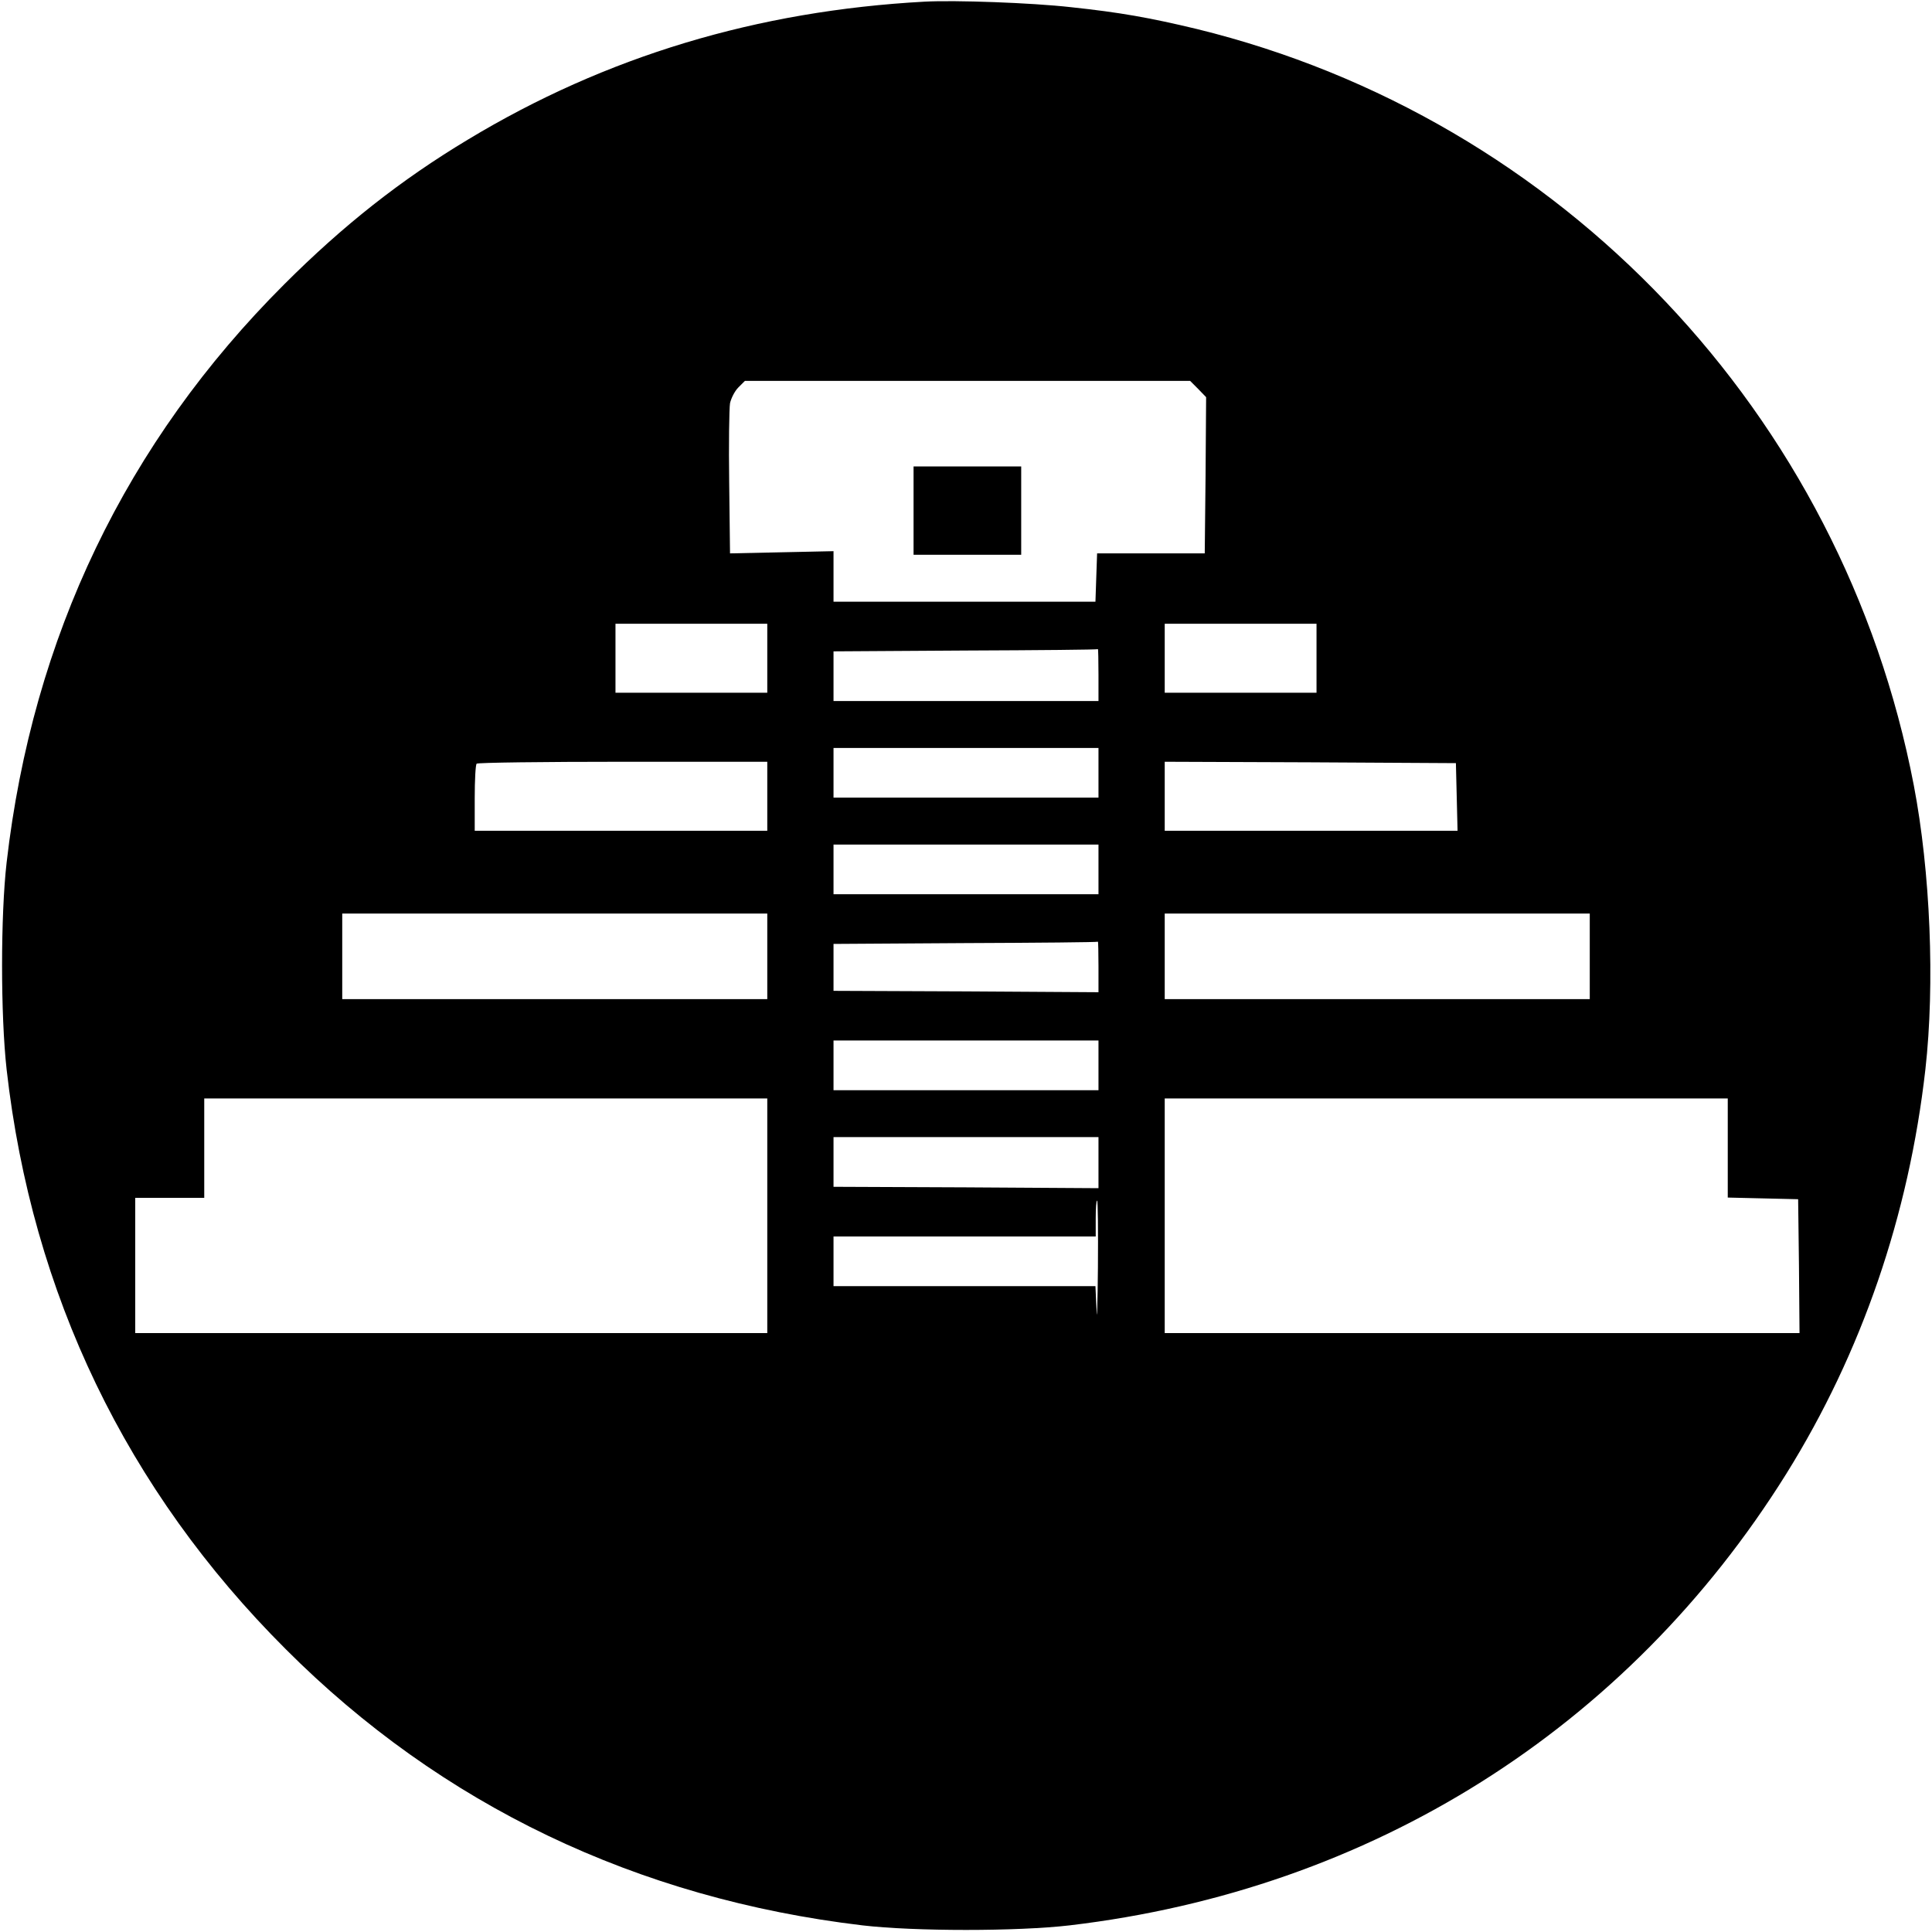
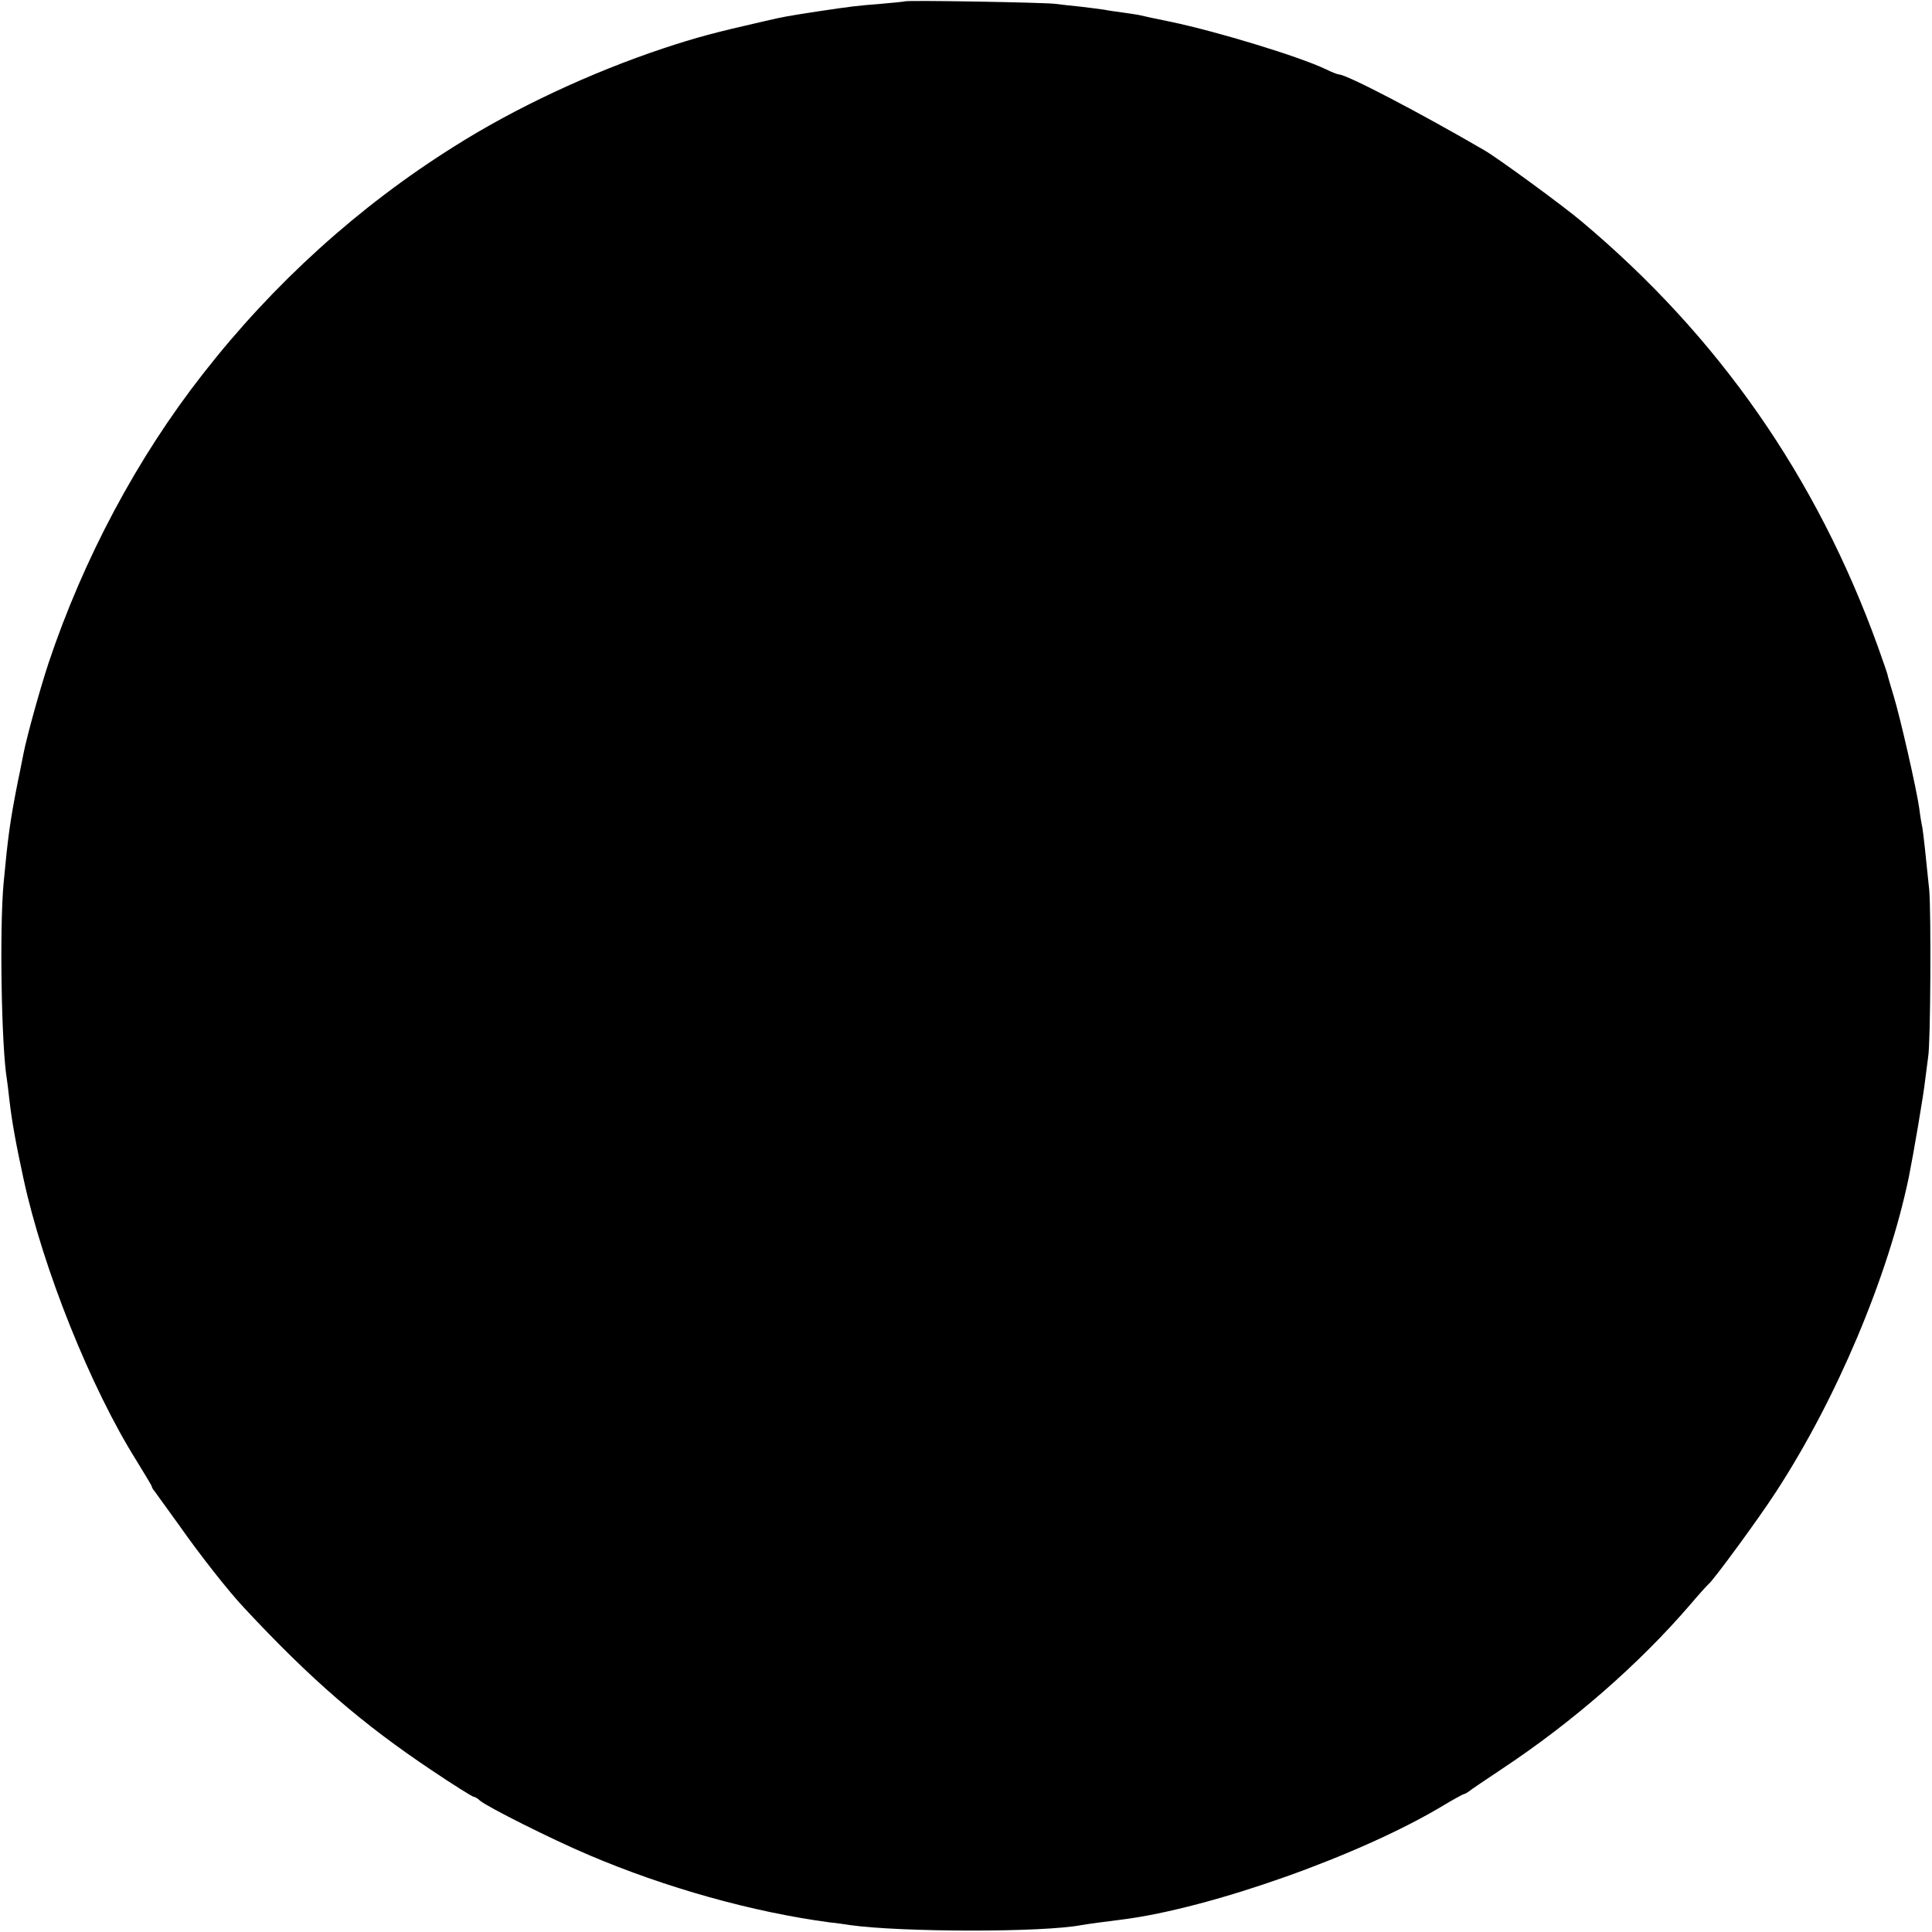
<svg xmlns="http://www.w3.org/2000/svg" version="1" width="933.333" height="933.333" viewBox="0 0 700 700">
-   <path d="M335 .6c-60.6 3.3-115.5 19.8-165.5 50-24.3 14.6-45.2 31.1-66.5 52.4C45.7 160.2 11.8 230.8 2.4 312.5c-2.2 19.2-2.2 55.3 0 75 9.2 81.3 43.4 152.4 101.1 210 56.4 56.5 127.3 90.4 209 100.1 18.9 2.2 56.1 2.2 75 0 109.4-12.9 202.1-71.3 259.7-163.6 27.3-43.8 44.4-93.6 50.4-146.5 3.5-31.1 1.8-71.7-4.2-103-25.8-134.4-127.5-241.6-259.8-274-17.1-4.1-27.8-6-45.6-7.9-14.2-1.6-42-2.6-53-2zm99.1 140.3l2.9 3-.2 28.3-.3 28.3h-39l-.3 8.7-.3 8.8H302V199.7l-18.7.4-18.8.4-.3-25.5c-.2-14 0-27 .3-28.9.4-1.8 1.7-4.4 3-5.7l2.4-2.4h161.3l2.9 2.9zM278 238.5V251h-55v-25h55v12.5zm199 0V251h-55v-25h55v12.5zm-79 6v9.5h-96v-18l47.8-.3c26.2-.1 47.8-.3 48-.5.1-.1.2 4.1.2 9.3zm0 35.5v9h-96v-18h96v9zm-120 8.5V301H172v-11.8c0-6.5.3-12.2.7-12.5.3-.4 24.2-.7 53-.7H278v12.5zm249.8.2l.3 12.3H422v-25l52.8.2 52.7.3.3 12.2zM398 315v9h-96v-18h96v9zm-120 31.5V362H124v-31h154v15.5zm298 0V362H422v-31h154v15.5zm-178 3.7v9.3l-48-.3-48-.2v-17l47.8-.3c26.2-.1 47.8-.3 48-.5.1-.1.2 4 .2 9zm0 35.8v9h-96v-18h96v9zm-120 54.5V483H49v-49h25v-36h204v42.5zM626 416v17.9l12.8.3 12.7.3.3 24.2.2 24.3H422v-85h204v18zm-228 5.2v9.3l-48-.3-48-.2v-18h96v9.2zm-.2 38c-.1 13.4-.4 20.4-.5 15.5l-.4-8.7H302v-18h95v-6.5c0-3.6.2-6.5.5-6.5s.4 10.9.3 24.2z" />
-   <path d="M331 185v16h39v-32h-39v16z" />
+   <path d="M327.8.5c-.2.1-4.1.5-8.8.9-8.7.7-10.5.9-22.5 2.7-11.6 1.8-12.3 1.9-19.2 3.5-18.4 4.2-24.8 5.9-36.9 9.9-26.4 8.8-53.8 21.6-75.9 35.6-34.6 21.7-65.5 49.7-91 82.4-23.8 30.4-43.2 66.8-55.9 104.7-3.1 9.4-7.9 26.7-9.1 32.9-.3 1.3-1.1 5.8-2 9.9-2.9 14.7-3.6 20-5.2 37-1.5 16.5-.8 59.2 1.2 71.1.2 1.3.6 4.6.9 7.4.9 7.8 2.3 15.6 5.1 28.5 7 32.5 24.4 75.9 41 102.3 3 4.9 5.5 9 5.5 9.3 0 .3.4 1 1 1.7.5.7 4.6 6.4 9.1 12.6 7.2 10.3 17.9 23.9 23.4 29.7 24.3 26.1 42.9 42.1 68.2 59 7.7 5.2 14.5 9.4 14.9 9.4.4 0 1.5.6 2.3 1.4 2.7 2.3 26 14 39.2 19.6 28.1 12 59.7 20.8 87.4 24.5 2.2.2 5.6.7 7.5 1 18.6 2.6 69.8 2.7 83.8 0 1.6-.3 10.4-1.5 14.7-2 32.4-4.1 87-23.5 116.7-41.5 3.7-2.2 7-4 7.3-4 .3 0 1.1-.5 1.8-1 .7-.6 6.2-4.3 12.2-8.3 25.3-16.8 49.2-37.6 67.8-59.2 3.3-3.9 6.3-7.2 6.7-7.5 1.7-1.3 18.1-23.6 24.5-33.5 21.9-33.6 40.6-77.9 48.1-114 1.6-7.9 5.4-30.1 5.9-35 .4-3.3.9-7.1 1.1-8.5.9-4.7 1.1-52.5.4-60.5-1.3-13-2.1-20.2-2.5-22.7-.3-1.3-.8-4.3-1.1-6.8-.9-6.7-7-33.5-9.4-41.2-1.1-3.7-2.1-7-2.1-7.3 0-.2-1.6-4.9-3.5-10.2-22.2-61.5-57.8-112.5-107.4-154.1-6.6-5.6-30.4-23-35.1-25.7-23.5-13.7-50-27.5-52.7-27.5-.4 0-2.6-.8-4.8-1.9-9.6-4.6-39.1-13.6-56.2-17.2-5.4-1.1-10.6-2.2-11.7-2.5-1.1-.2-3.8-.6-6-.9-2.2-.3-5.1-.7-6.5-1-1.3-.2-5.2-.7-8.6-1.1-3.3-.3-7.4-.8-9-1-3.2-.5-54-1.4-54.6-.9z" />
</svg>
